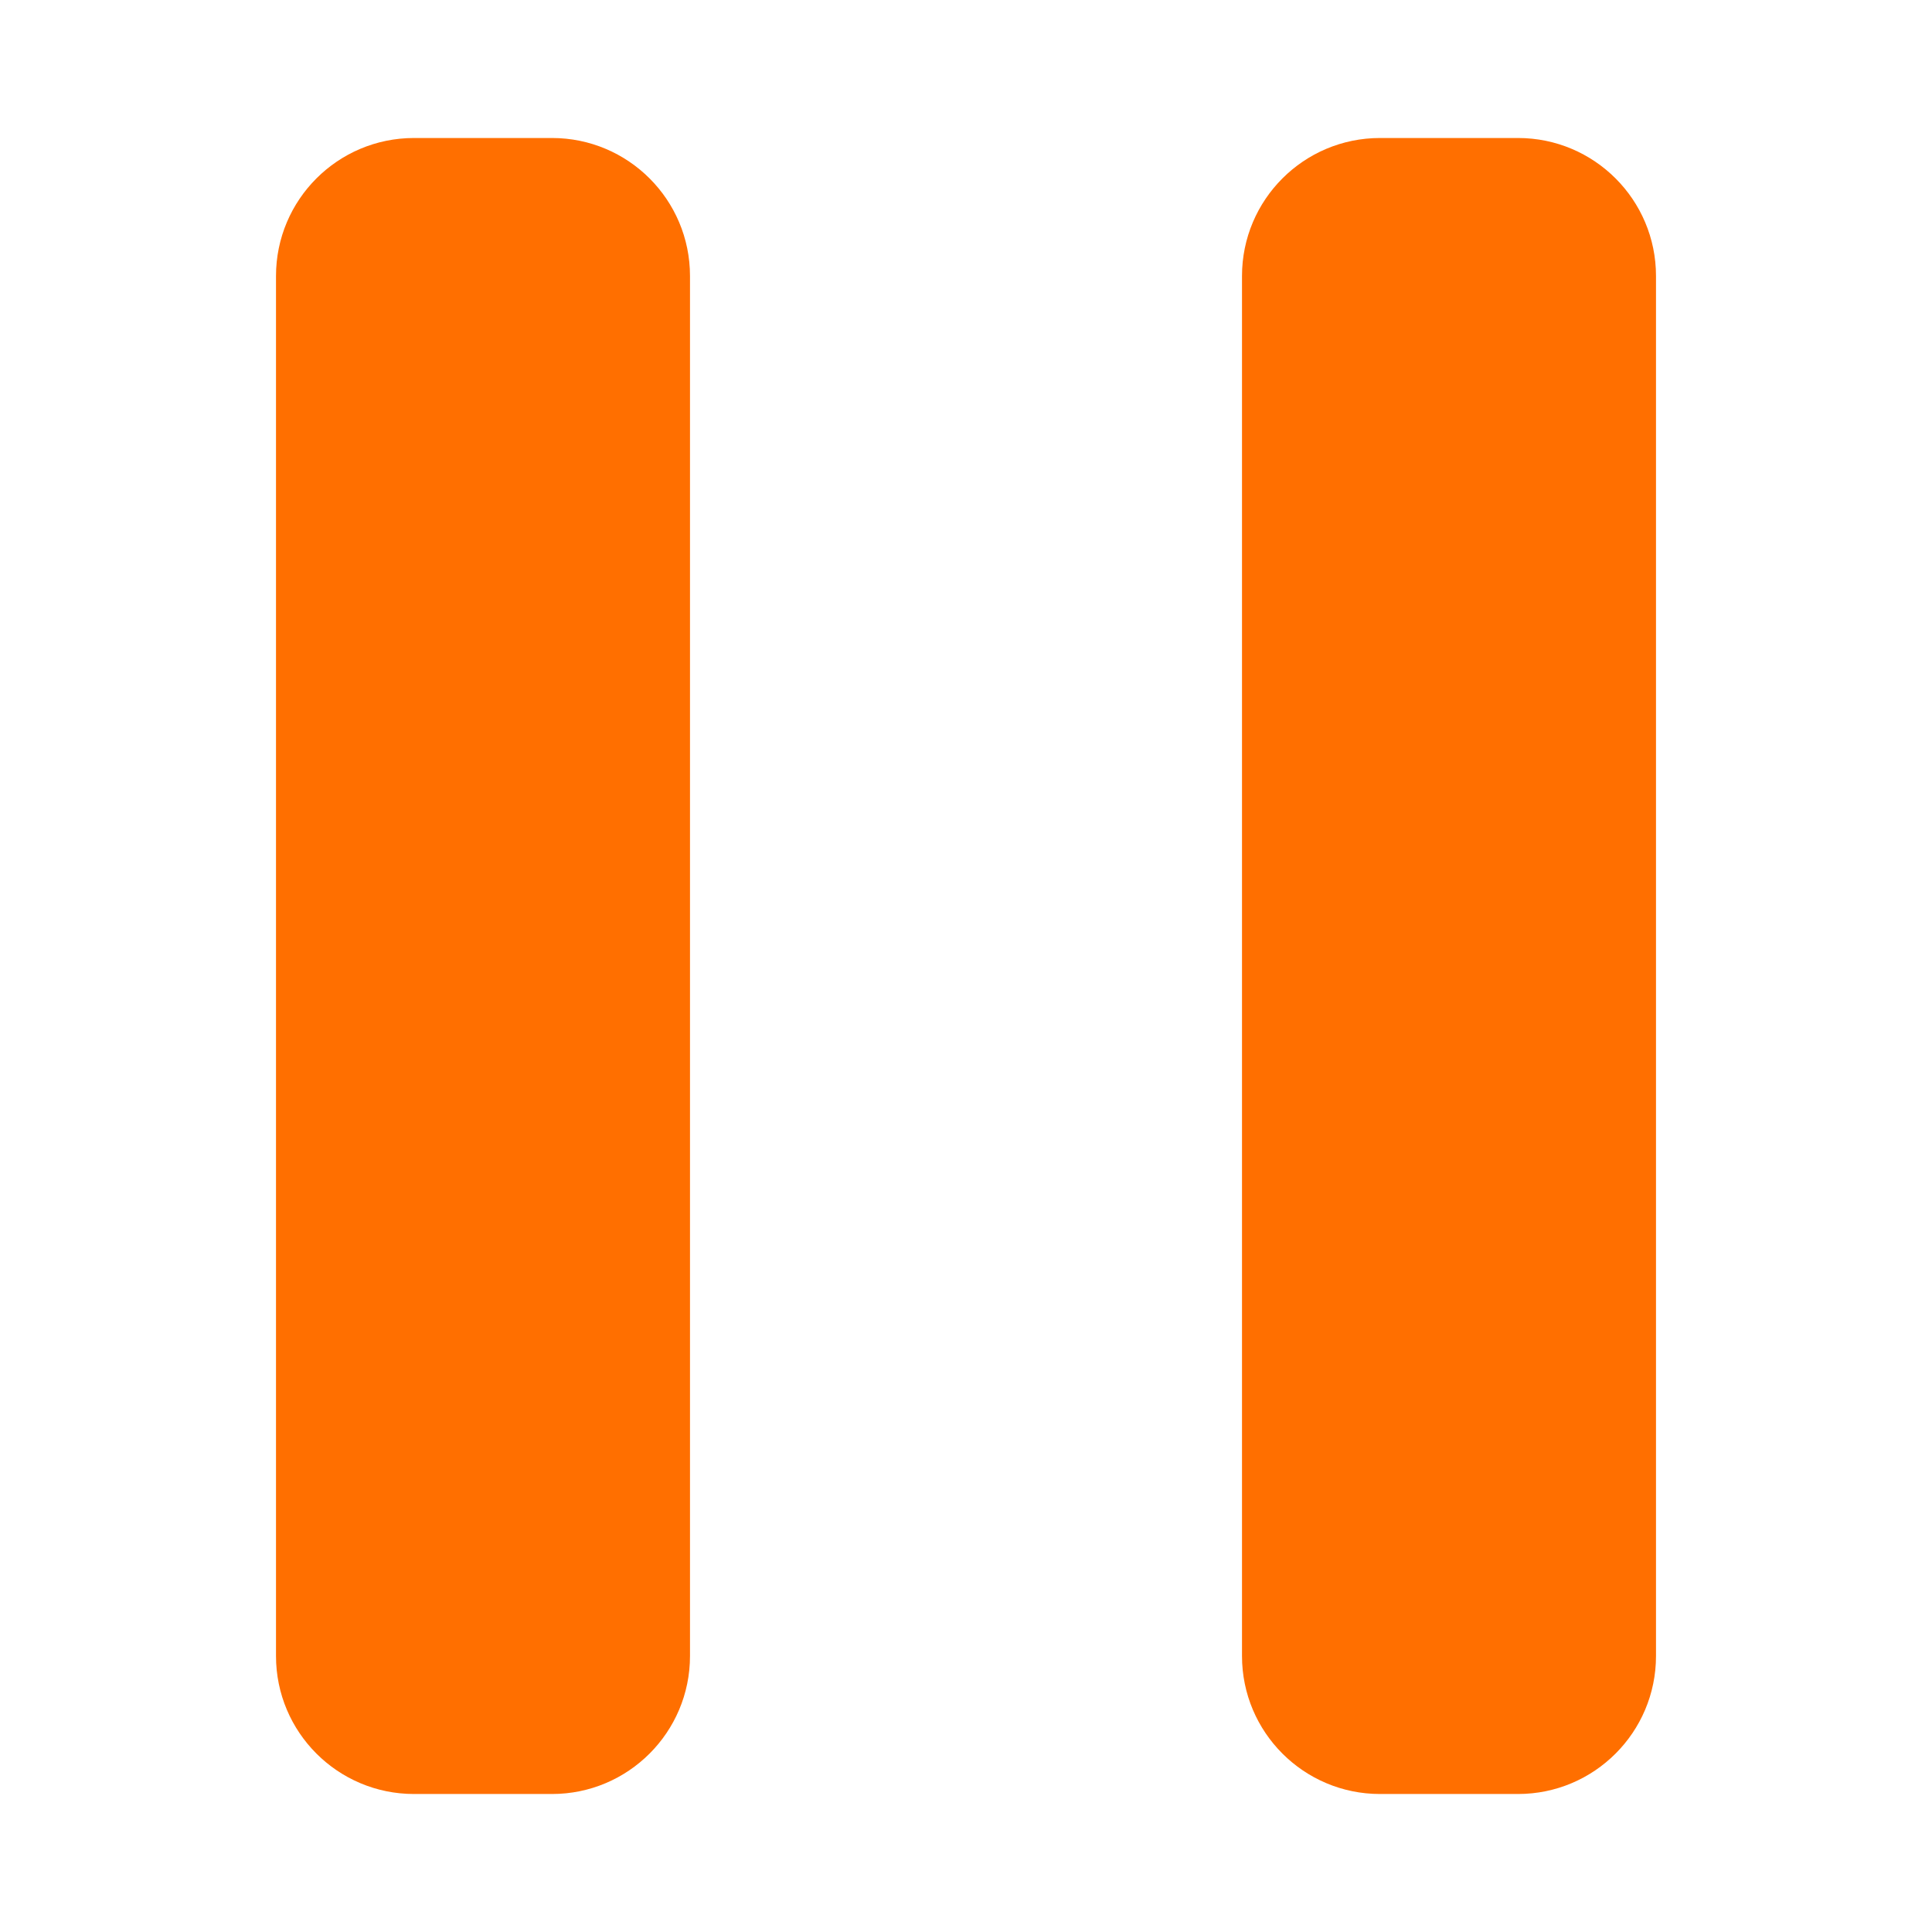
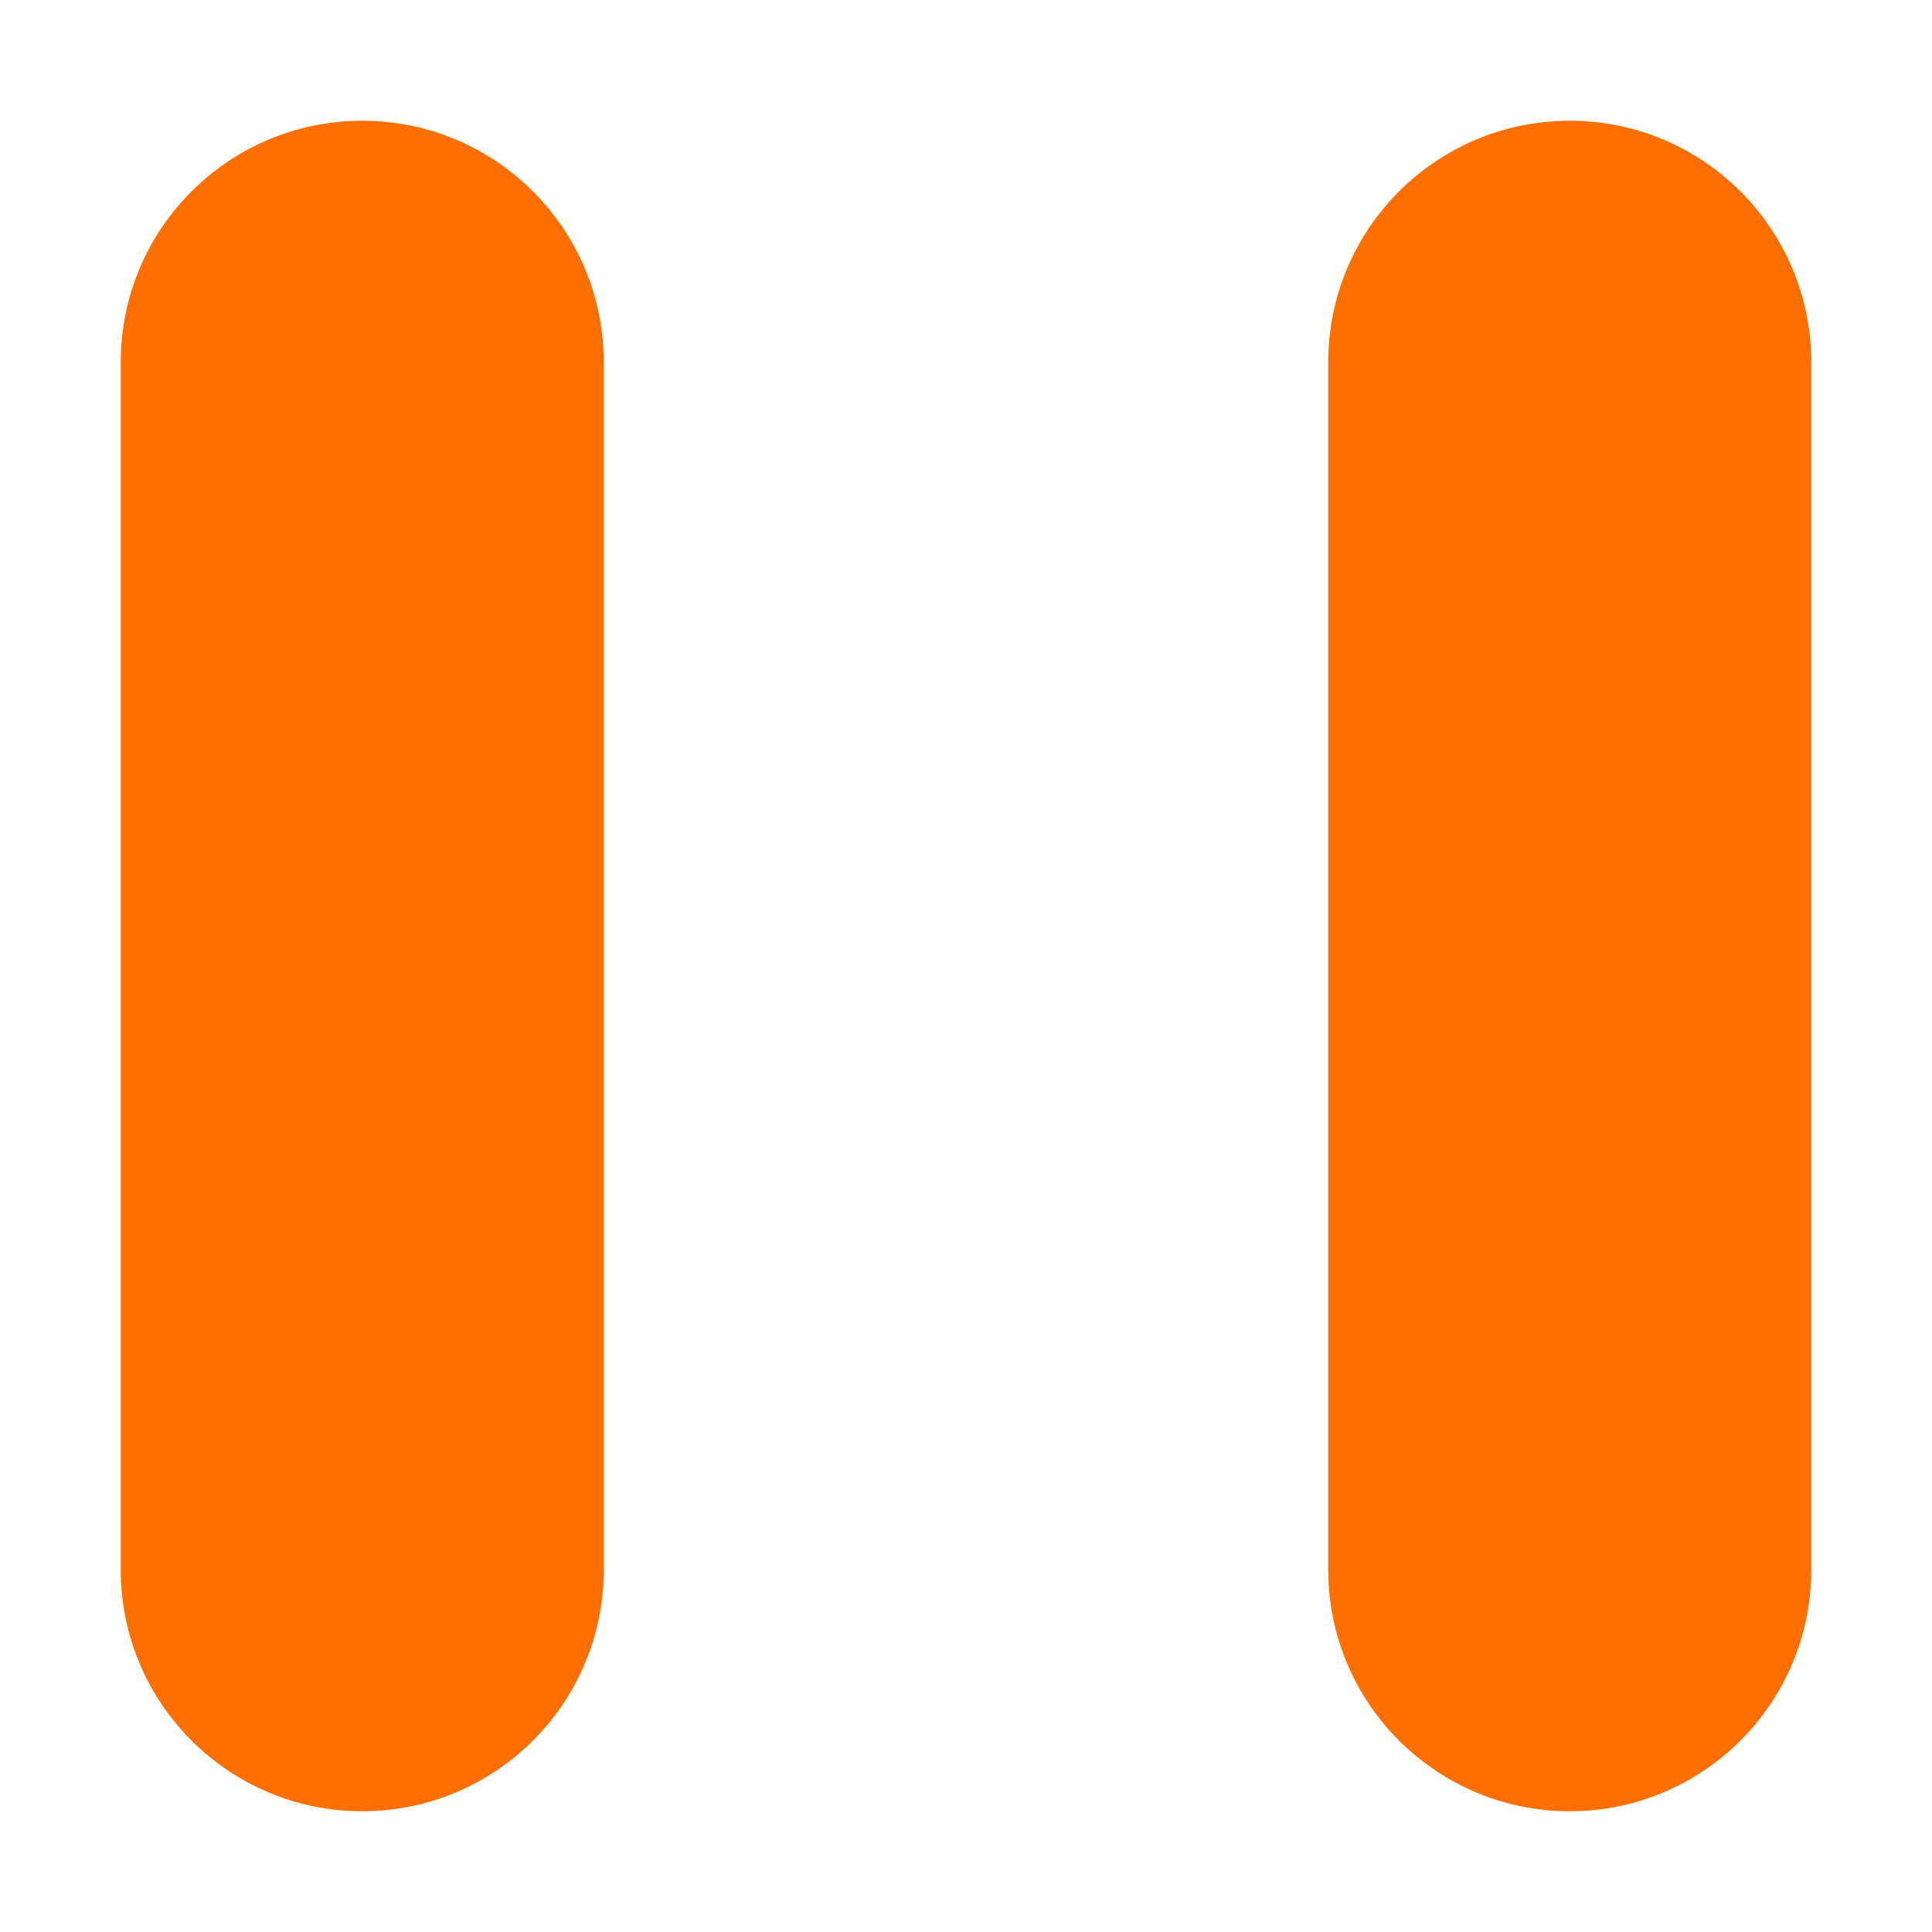
- <svg xmlns="http://www.w3.org/2000/svg" width="14" height="14" viewBox="0 0 14 14">
-   <rect x="2" y="1" width="3" height="12" rx="1" style="fill:#ff6f00" />
-   <rect x="9" y="1" width="3" height="12" rx="1" style="fill:#ff6f00" />
+ <svg xmlns="http://www.w3.org/2000/svg" id="a" width="16" height="16" viewBox="0 0 16 16">
+   <rect x="1" y="1" width="4" height="14" rx="2" ry="2" style="fill:#ff6f00;" />
+   <rect x="11" y="1" width="4" height="14" rx="2" ry="2" style="fill:#ff6f00;" />
</svg>
